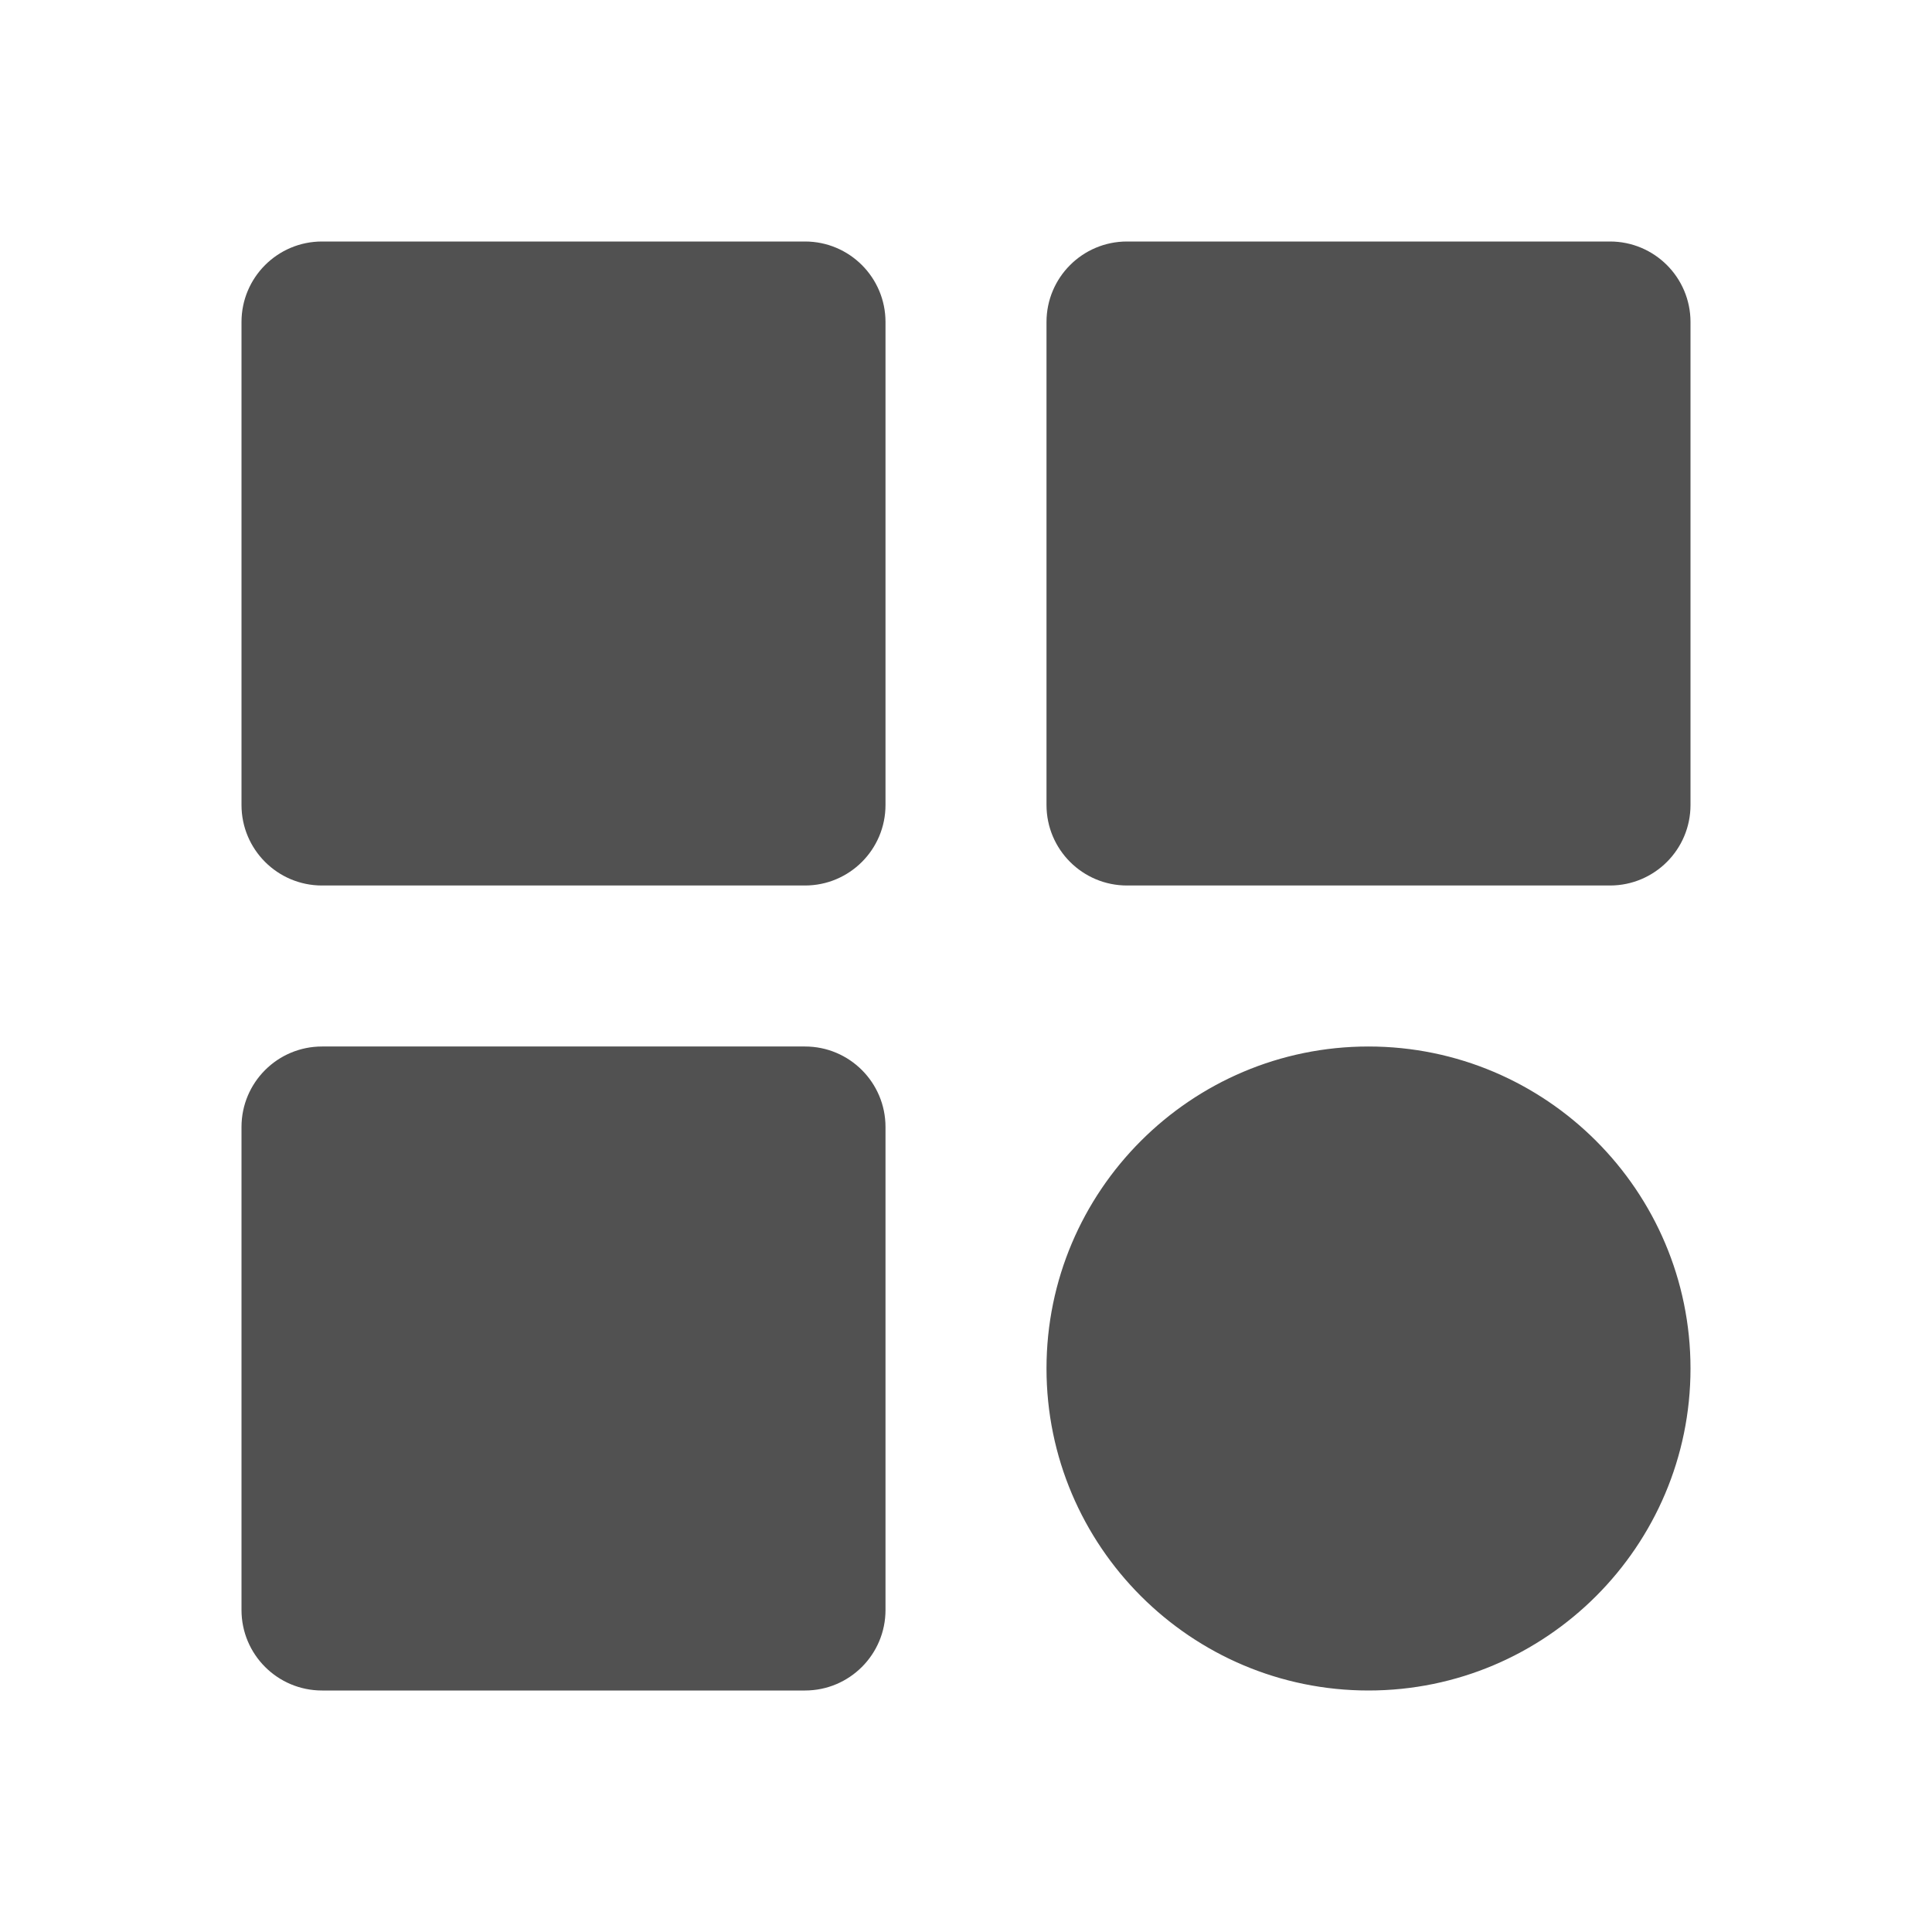
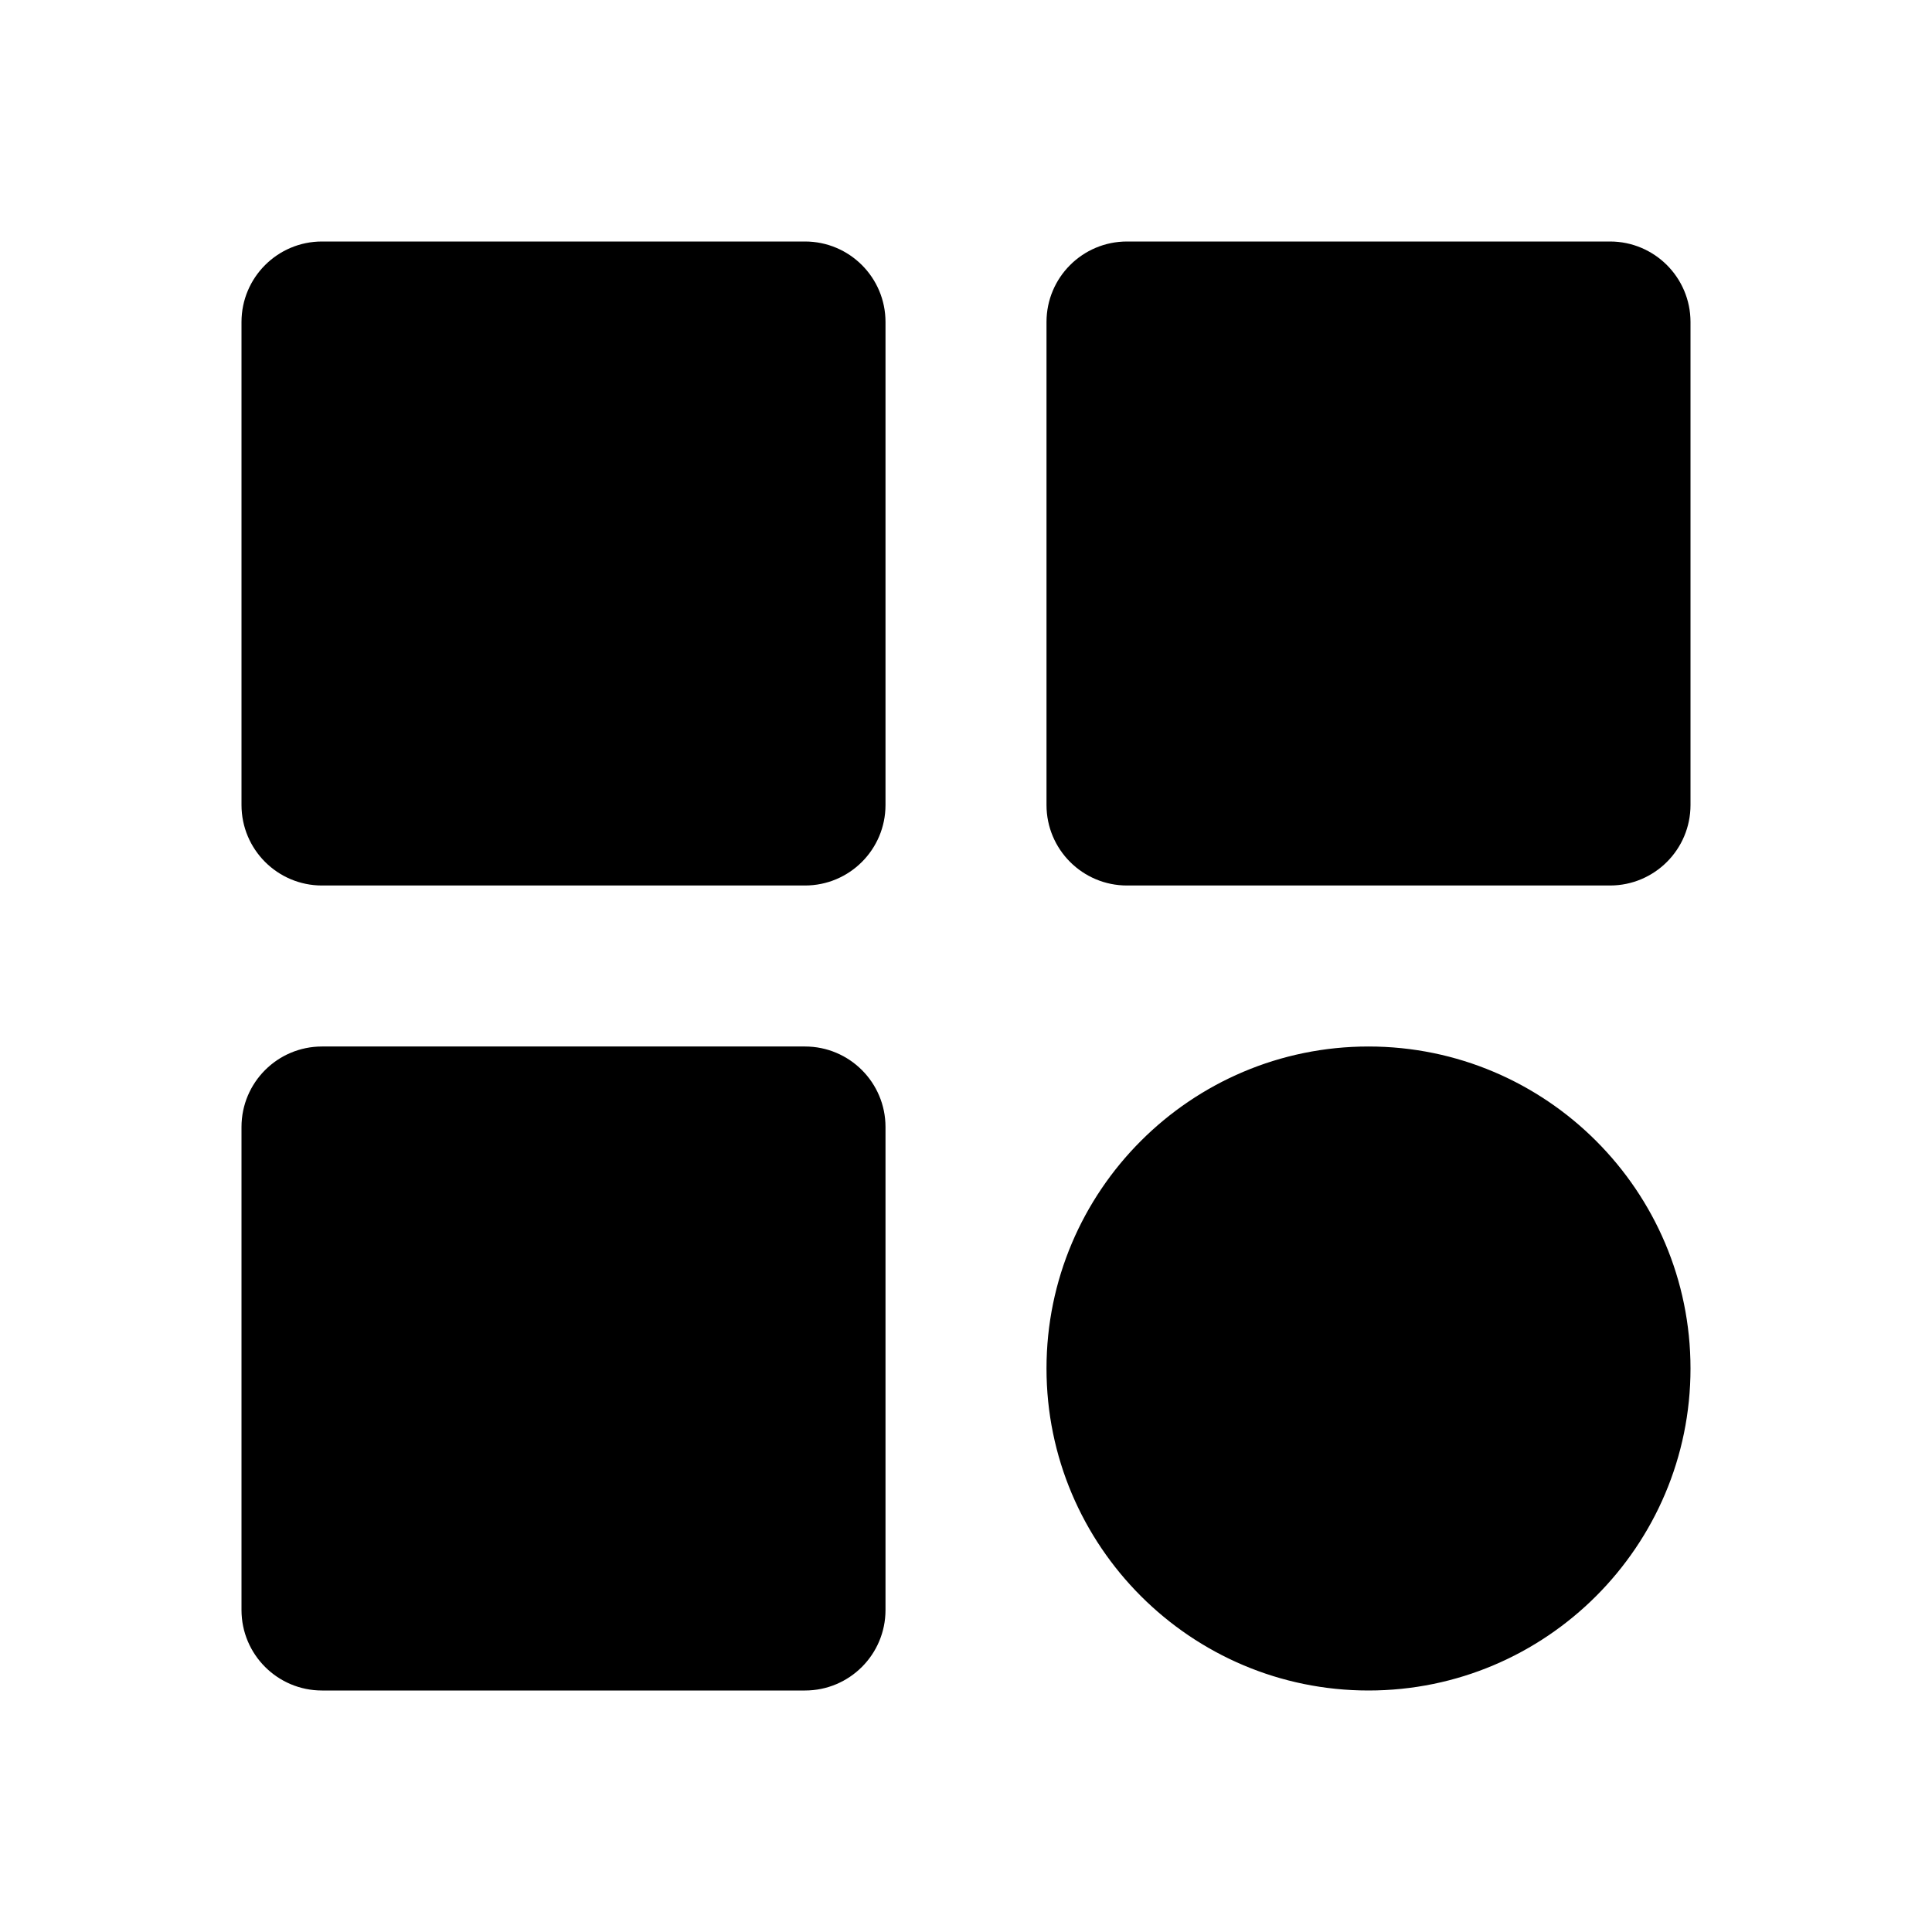
- <svg xmlns="http://www.w3.org/2000/svg" t="1722851296546" class="icon" viewBox="0 0 1024 1024" version="1.1" p-id="3922" width="64" height="64">
-   <path d="M170.667 469.333h256a42.667 42.667 0 0 0 42.667-42.667V170.667a42.667 42.667 0 0 0-42.667-42.667H170.667a42.667 42.667 0 0 0-42.667 42.667v256a42.667 42.667 0 0 0 42.667 42.667z m426.667 0h256a42.667 42.667 0 0 0 42.667-42.667V170.667a42.667 42.667 0 0 0-42.667-42.667h-256a42.667 42.667 0 0 0-42.667 42.667v256a42.667 42.667 0 0 0 42.667 42.667zM170.667 896h256a42.667 42.667 0 0 0 42.667-42.667v-256a42.667 42.667 0 0 0-42.667-42.667H170.667a42.667 42.667 0 0 0-42.667 42.667v256a42.667 42.667 0 0 0 42.667 42.667z m554.667 0c94.123 0 170.667-76.544 170.667-170.667s-76.544-170.667-170.667-170.667-170.667 76.544-170.667 170.667 76.544 170.667 170.667 170.667z" fill="#515151" p-id="3923" />
+ <svg xmlns="http://www.w3.org/2000/svg" viewBox="0 0 1024 1024">
+   <path fill="currentColor" d="M170.667 469.333h256a42.667 42.667 0 0 0 42.667-42.667V170.667a42.667 42.667 0 0 0-42.667-42.667H170.667a42.667 42.667 0 0 0-42.667 42.667v256a42.667 42.667 0 0 0 42.667 42.667z m426.667 0h256a42.667 42.667 0 0 0 42.667-42.667V170.667a42.667 42.667 0 0 0-42.667-42.667h-256a42.667 42.667 0 0 0-42.667 42.667v256a42.667 42.667 0 0 0 42.667 42.667zM170.667 896h256a42.667 42.667 0 0 0 42.667-42.667v-256a42.667 42.667 0 0 0-42.667-42.667H170.667a42.667 42.667 0 0 0-42.667 42.667v256a42.667 42.667 0 0 0 42.667 42.667z m554.667 0c94.123 0 170.667-76.544 170.667-170.667s-76.544-170.667-170.667-170.667-170.667 76.544-170.667 170.667 76.544 170.667 170.667 170.667z" p-id="3923" />
</svg>
